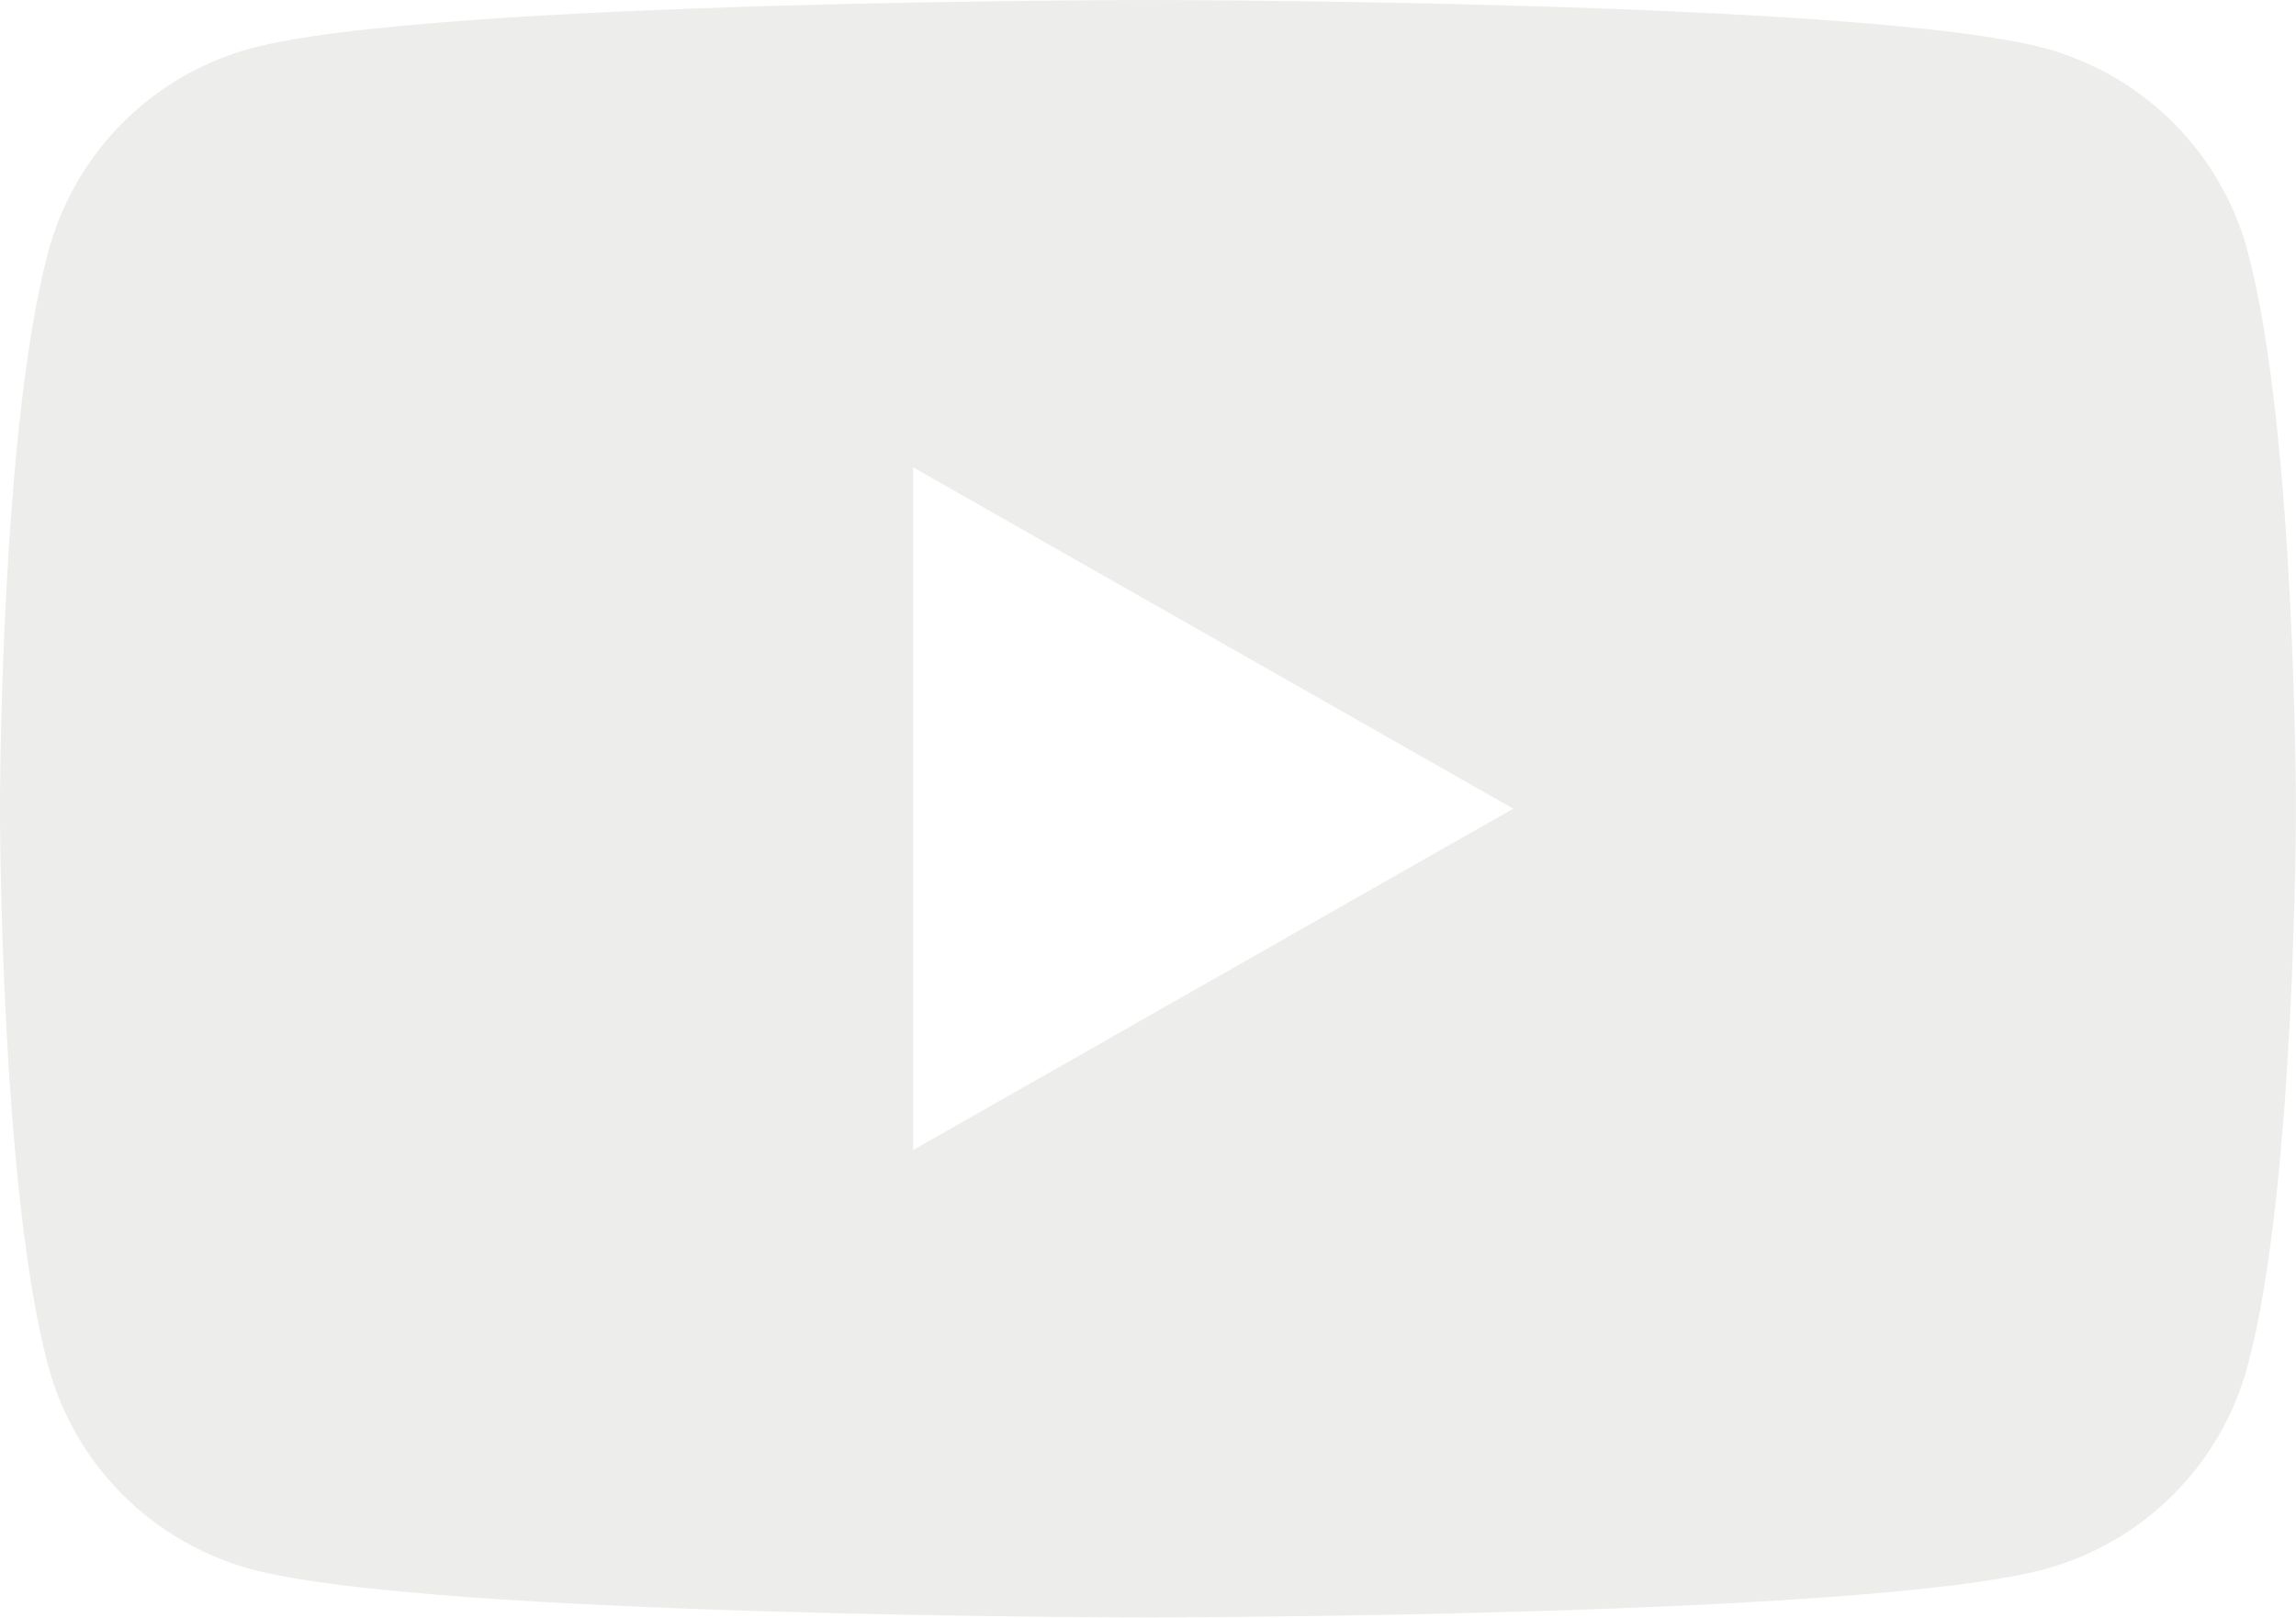
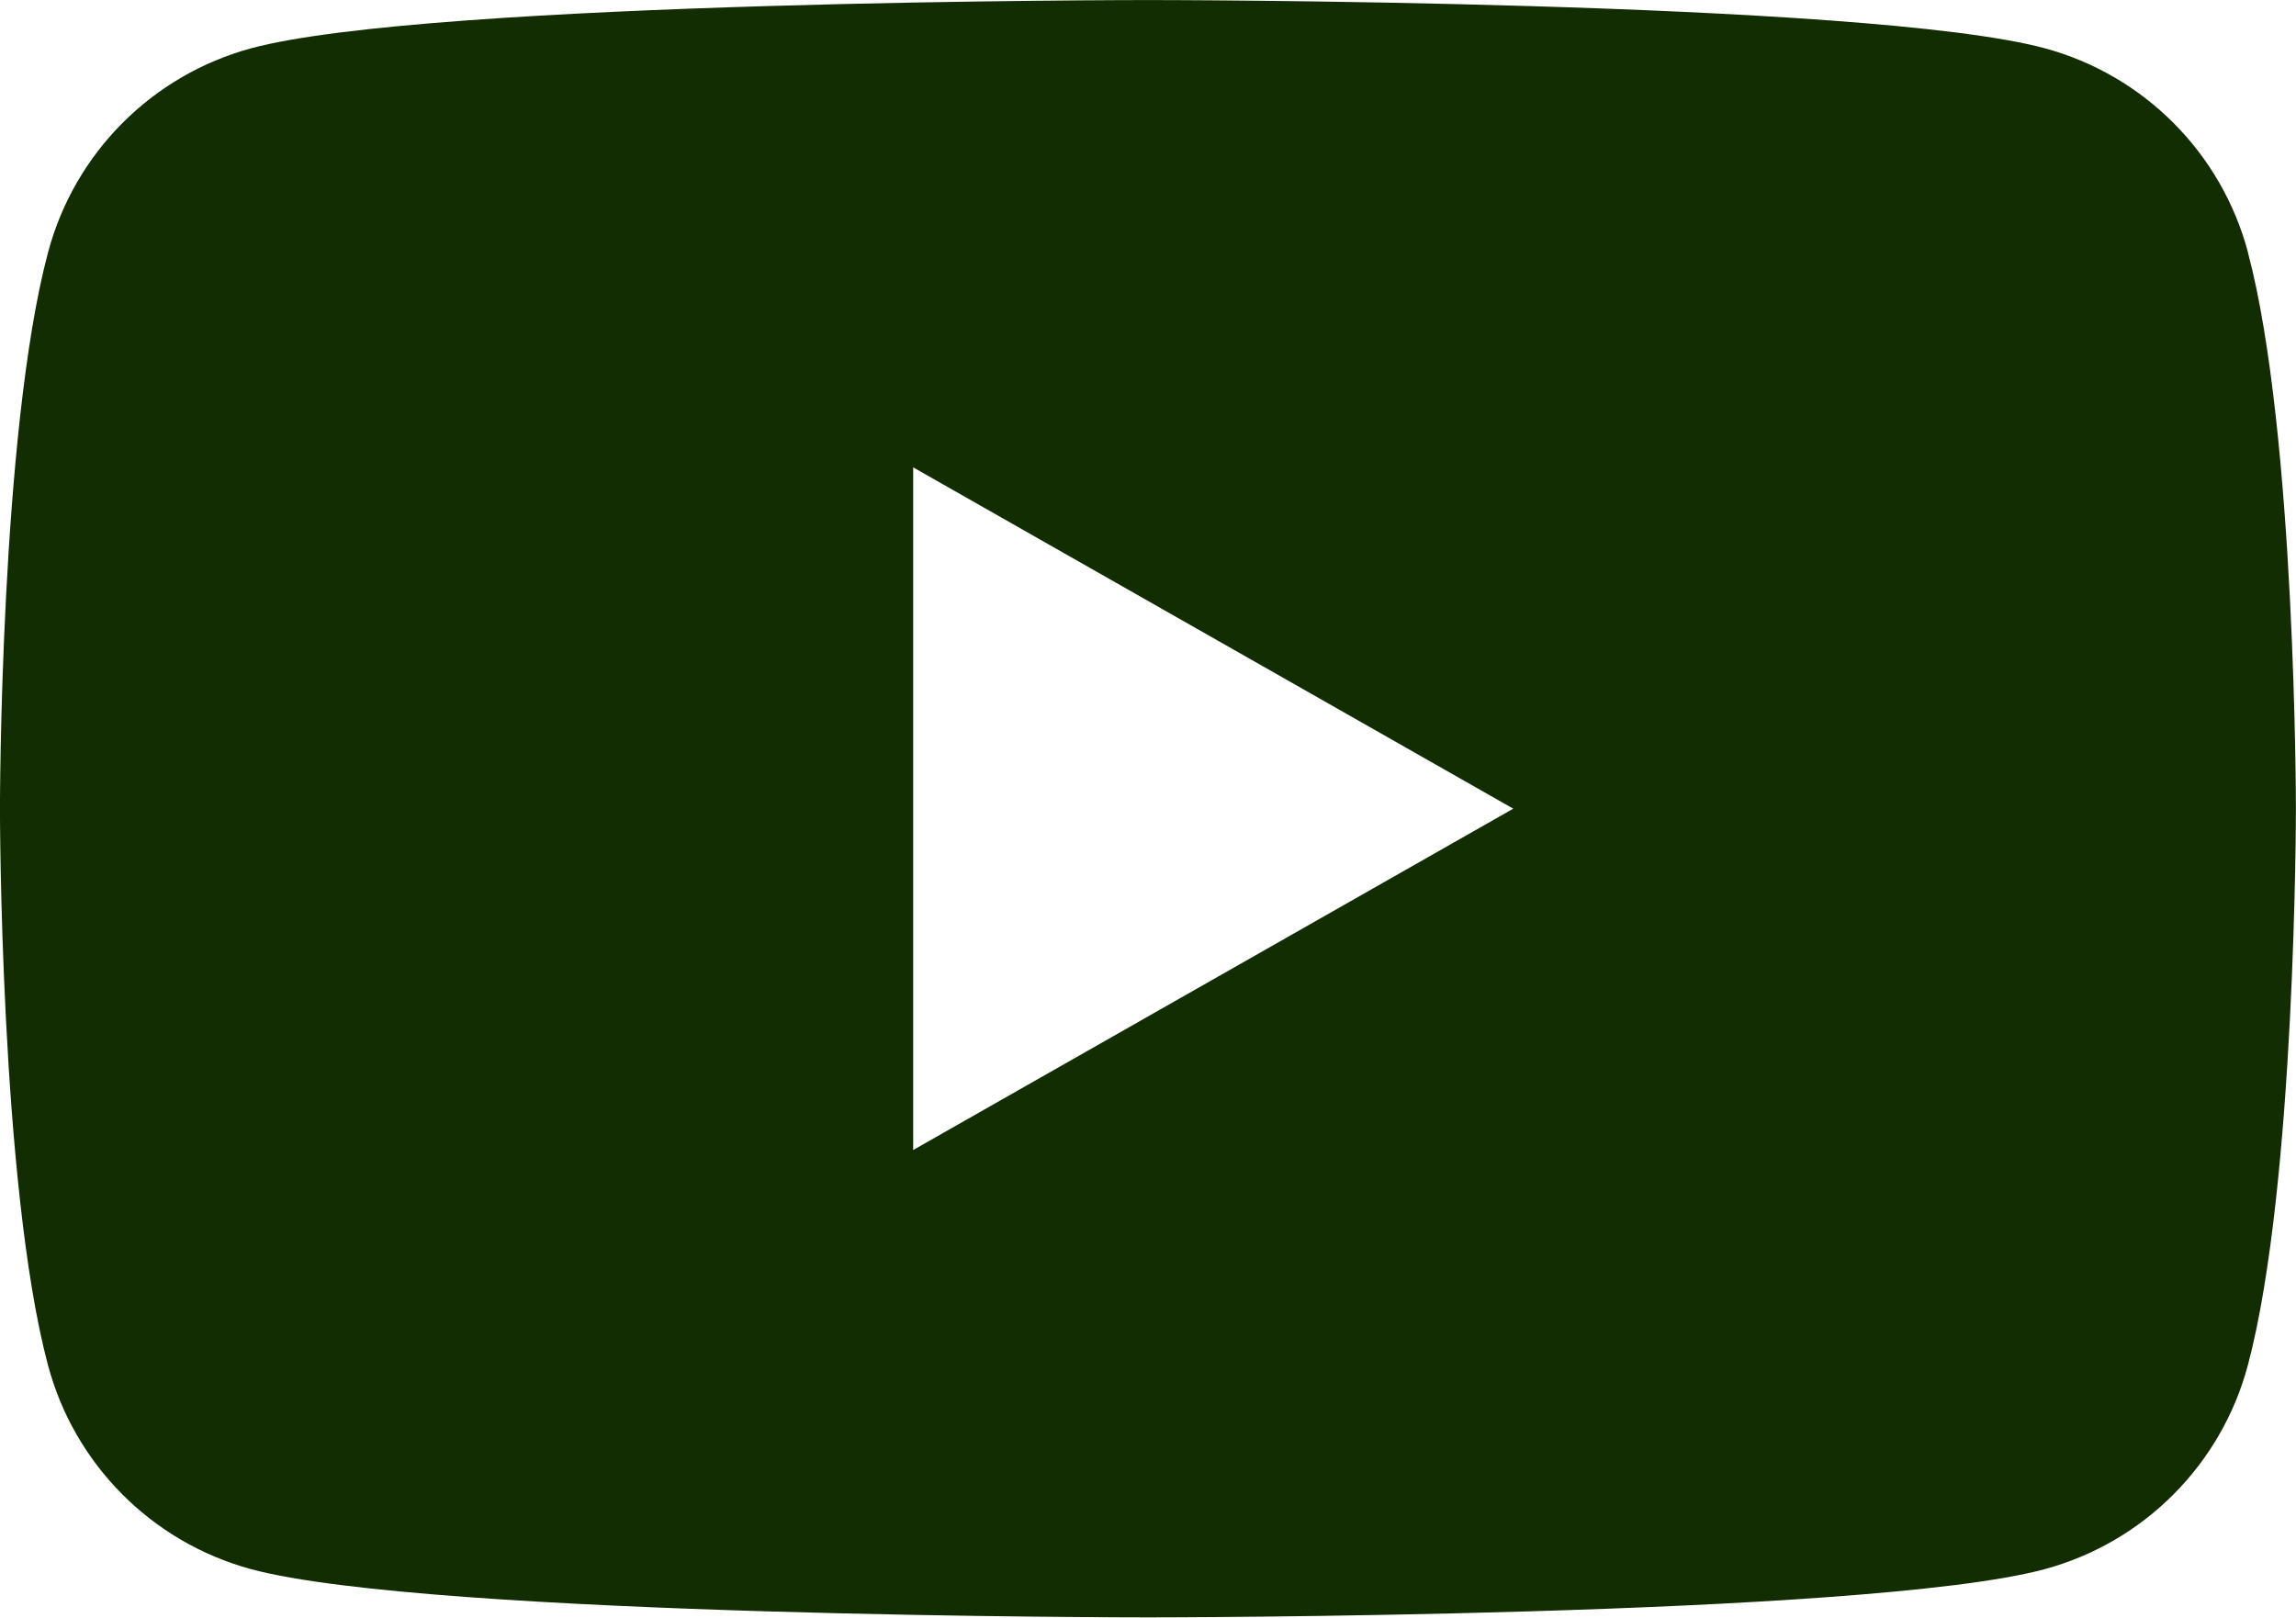
<svg xmlns="http://www.w3.org/2000/svg" width="48.743" height="34.341" viewBox="0 0 48.743 34.341">
-   <path id="Path_103" data-name="Path 103" d="M292.626,8.432a6.124,6.124,0,0,0-4.31-4.337c-3.8-1.025-19.043-1.025-19.043-1.025s-15.242,0-19.044,1.025a6.124,6.124,0,0,0-4.309,4.337C244.9,12.257,244.9,20.24,244.9,20.24s0,7.982,1.018,11.808a6.124,6.124,0,0,0,4.309,4.337c3.8,1.025,19.044,1.025,19.044,1.025s15.242,0,19.043-1.025a6.124,6.124,0,0,0,4.31-4.337c1.018-3.826,1.018-11.808,1.018-11.808s0-7.982-1.018-11.808M264.287,27.487V12.992l12.74,7.247Z" transform="translate(-244.901 -3.069)" fill="#ededeb" />
+   <path id="Path_103" data-name="Path 103" d="M292.626,8.432a6.124,6.124,0,0,0-4.31-4.337c-3.8-1.025-19.043-1.025-19.043-1.025s-15.242,0-19.044,1.025a6.124,6.124,0,0,0-4.309,4.337C244.9,12.257,244.9,20.24,244.9,20.24s0,7.982,1.018,11.808a6.124,6.124,0,0,0,4.309,4.337c3.8,1.025,19.044,1.025,19.044,1.025s15.242,0,19.043-1.025a6.124,6.124,0,0,0,4.31-4.337c1.018-3.826,1.018-11.808,1.018-11.808s0-7.982-1.018-11.808M264.287,27.487V12.992l12.74,7.247Z" transform="translate(-244.901 -3.069)" fill="#112D01" />
</svg>
